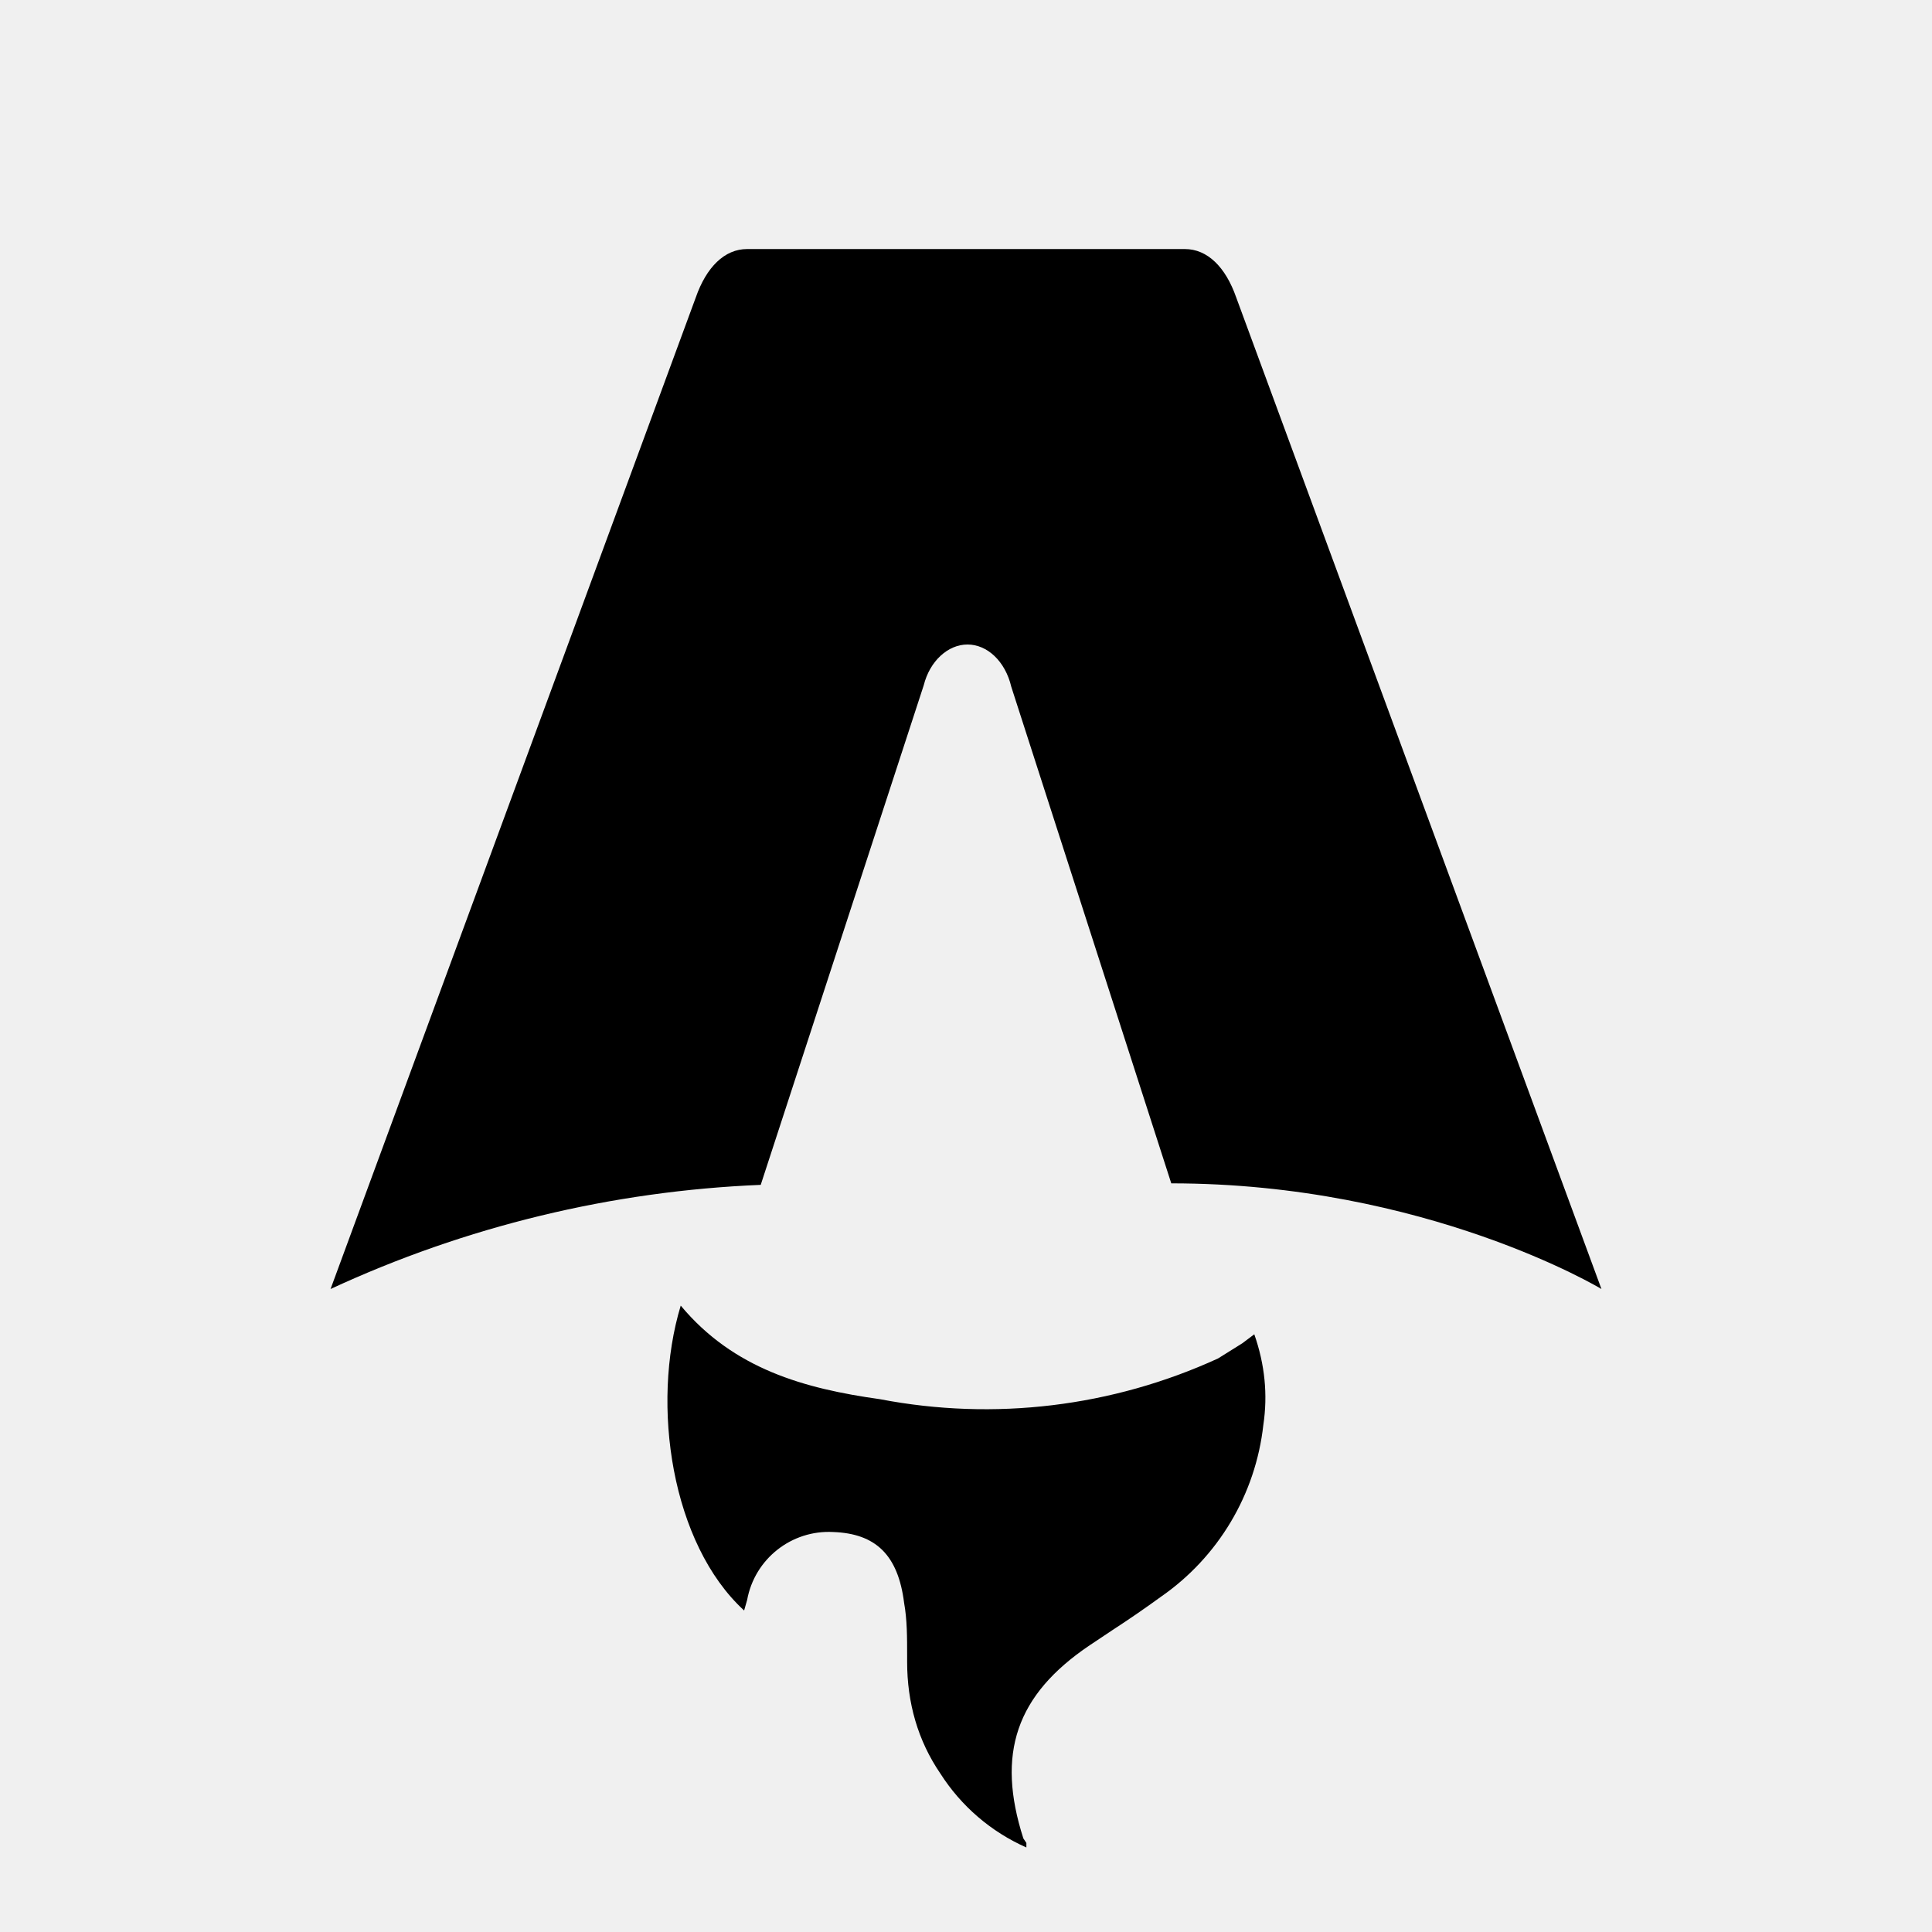
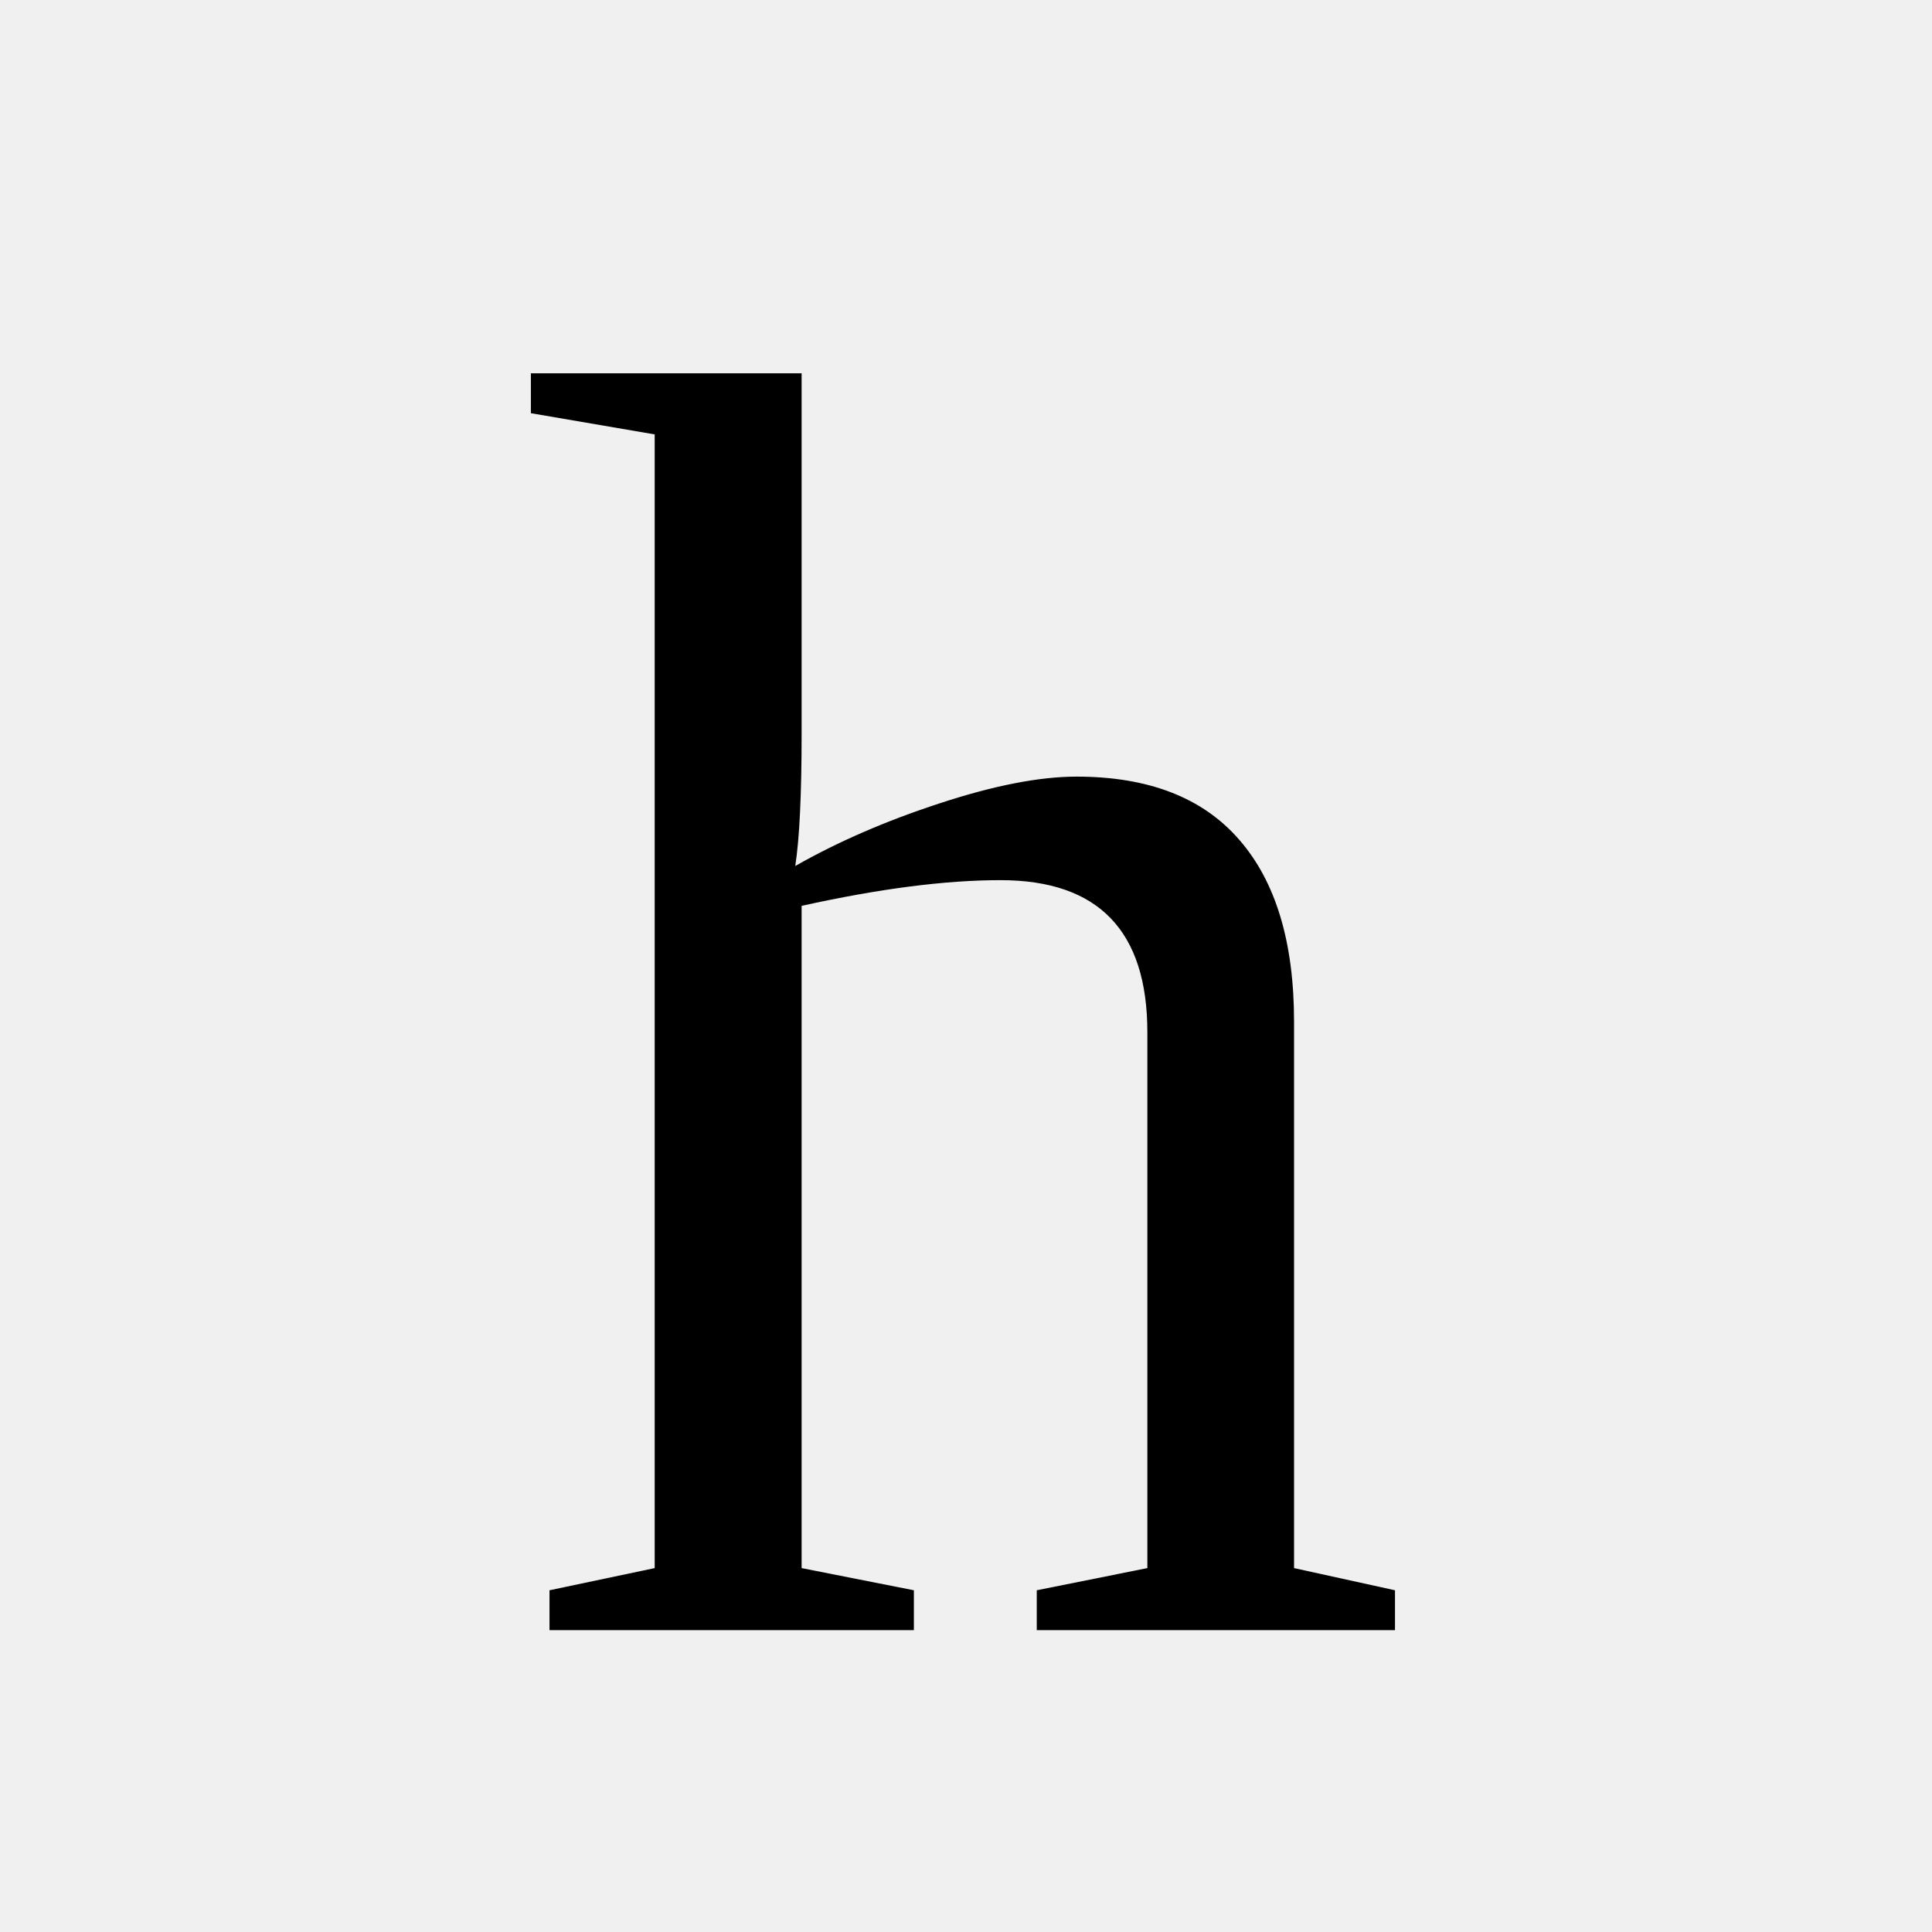
- <svg xmlns="http://www.w3.org/2000/svg" fill="none" viewBox="0 0 128 128">
-   <path d="M50.4 78.5a75.1 75.1 0 0 0-28.5 6.9l24.2-65.7c.7-2 1.9-3.2 3.4-3.2h29c1.5 0 2.7 1.2 3.4 3.2l24.2 65.7s-11.6-7-28.5-7L67 45.5c-.4-1.7-1.6-2.8-2.9-2.8-1.3 0-2.5 1.1-2.9 2.7L50.4 78.5Zm-1.1 28.2Zm-4.2-20.2c-2 6.6-.6 15.8 4.2 20.2a17.5 17.5 0 0 1 .2-.7 5.5 5.5 0 0 1 5.7-4.5c2.8.1 4.3 1.5 4.7 4.7.2 1.1.2 2.3.2 3.5v.4c0 2.7.7 5.2 2.2 7.4a13 13 0 0 0 5.7 4.9v-.3l-.2-.3c-1.8-5.6-.5-9.5 4.4-12.8l1.5-1a73 73 0 0 0 3.2-2.2 16 16 0 0 0 6.8-11.4c.3-2 .1-4-.6-6l-.8.6-1.6 1a37 37 0 0 1-22.4 2.7c-5-.7-9.7-2-13.2-6.2Z" />
+ <svg xmlns="http://www.w3.org/2000/svg" viewBox="0 0 128 128">
  <style>
-         path { fill: #000; }
+         text {
+             fill: #000;
+             font: 500 120px "Fraunces", Georgia, "Times New Roman", serif;
+         }
        @media (prefers-color-scheme: dark) {
-             path { fill: #FFF; }
+             text { fill: #FFF; }
        }
    </style>
+   <text x="64" y="108" text-anchor="middle">h</text>
</svg>
